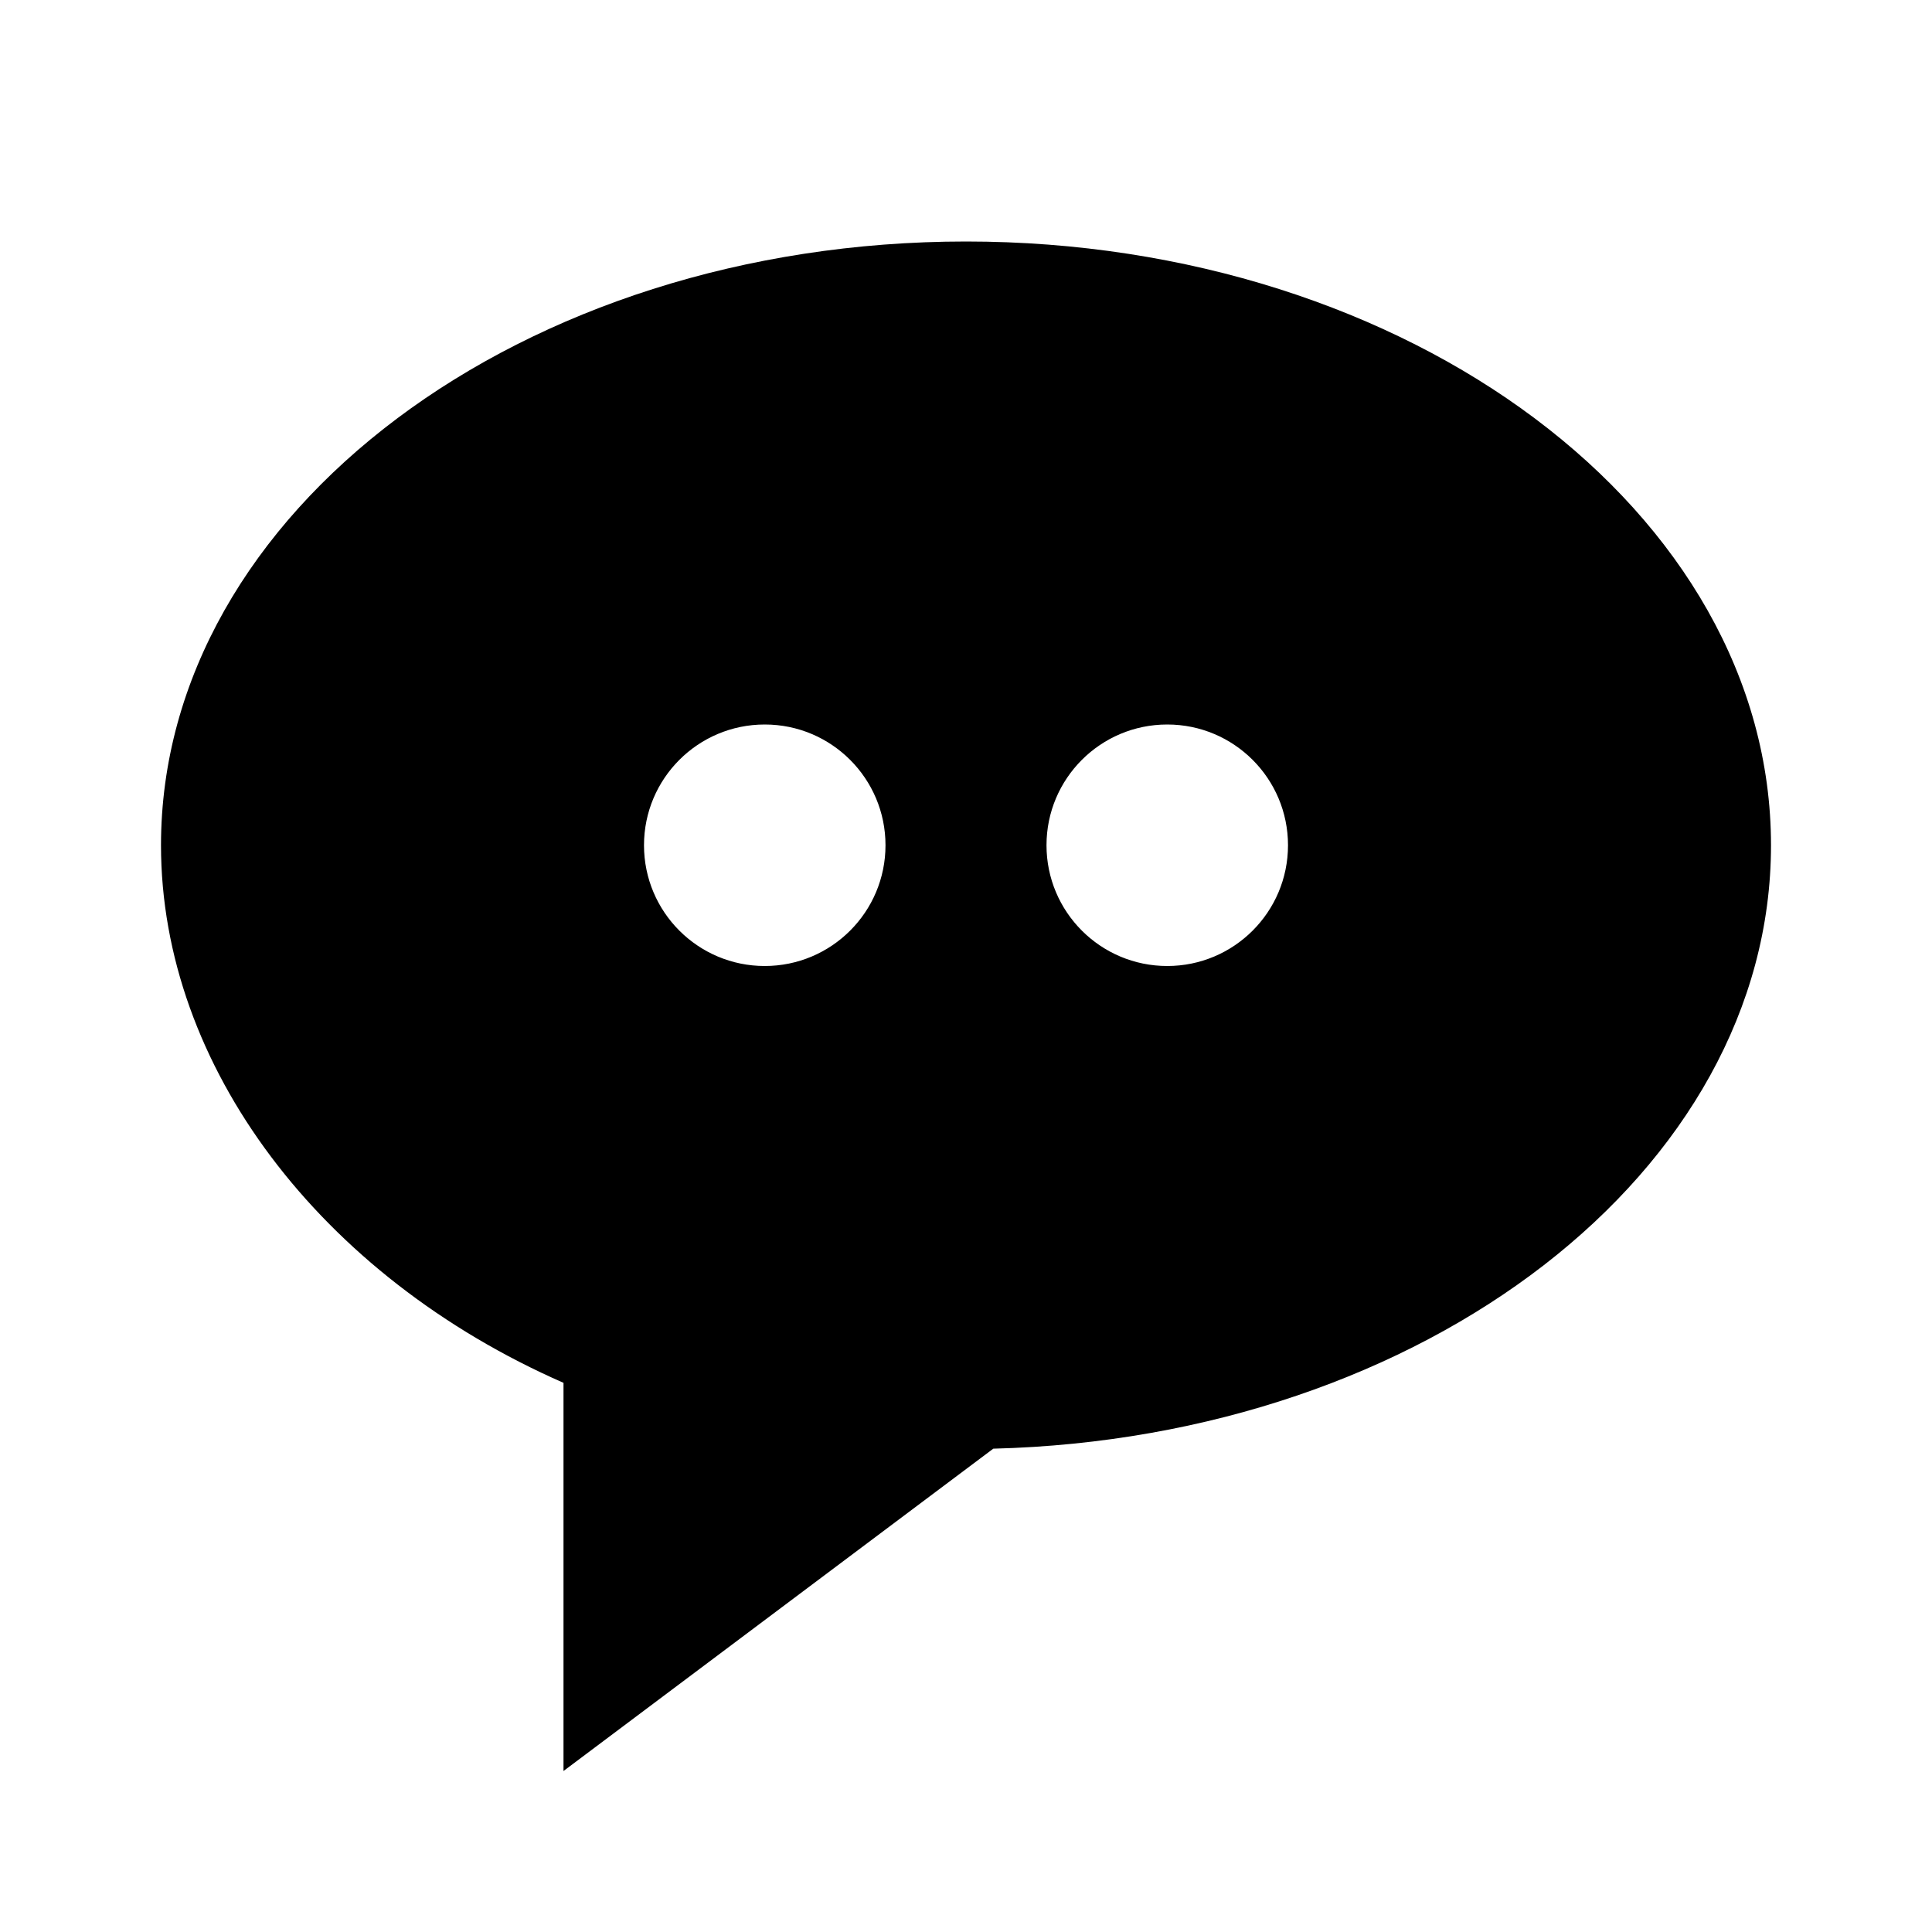
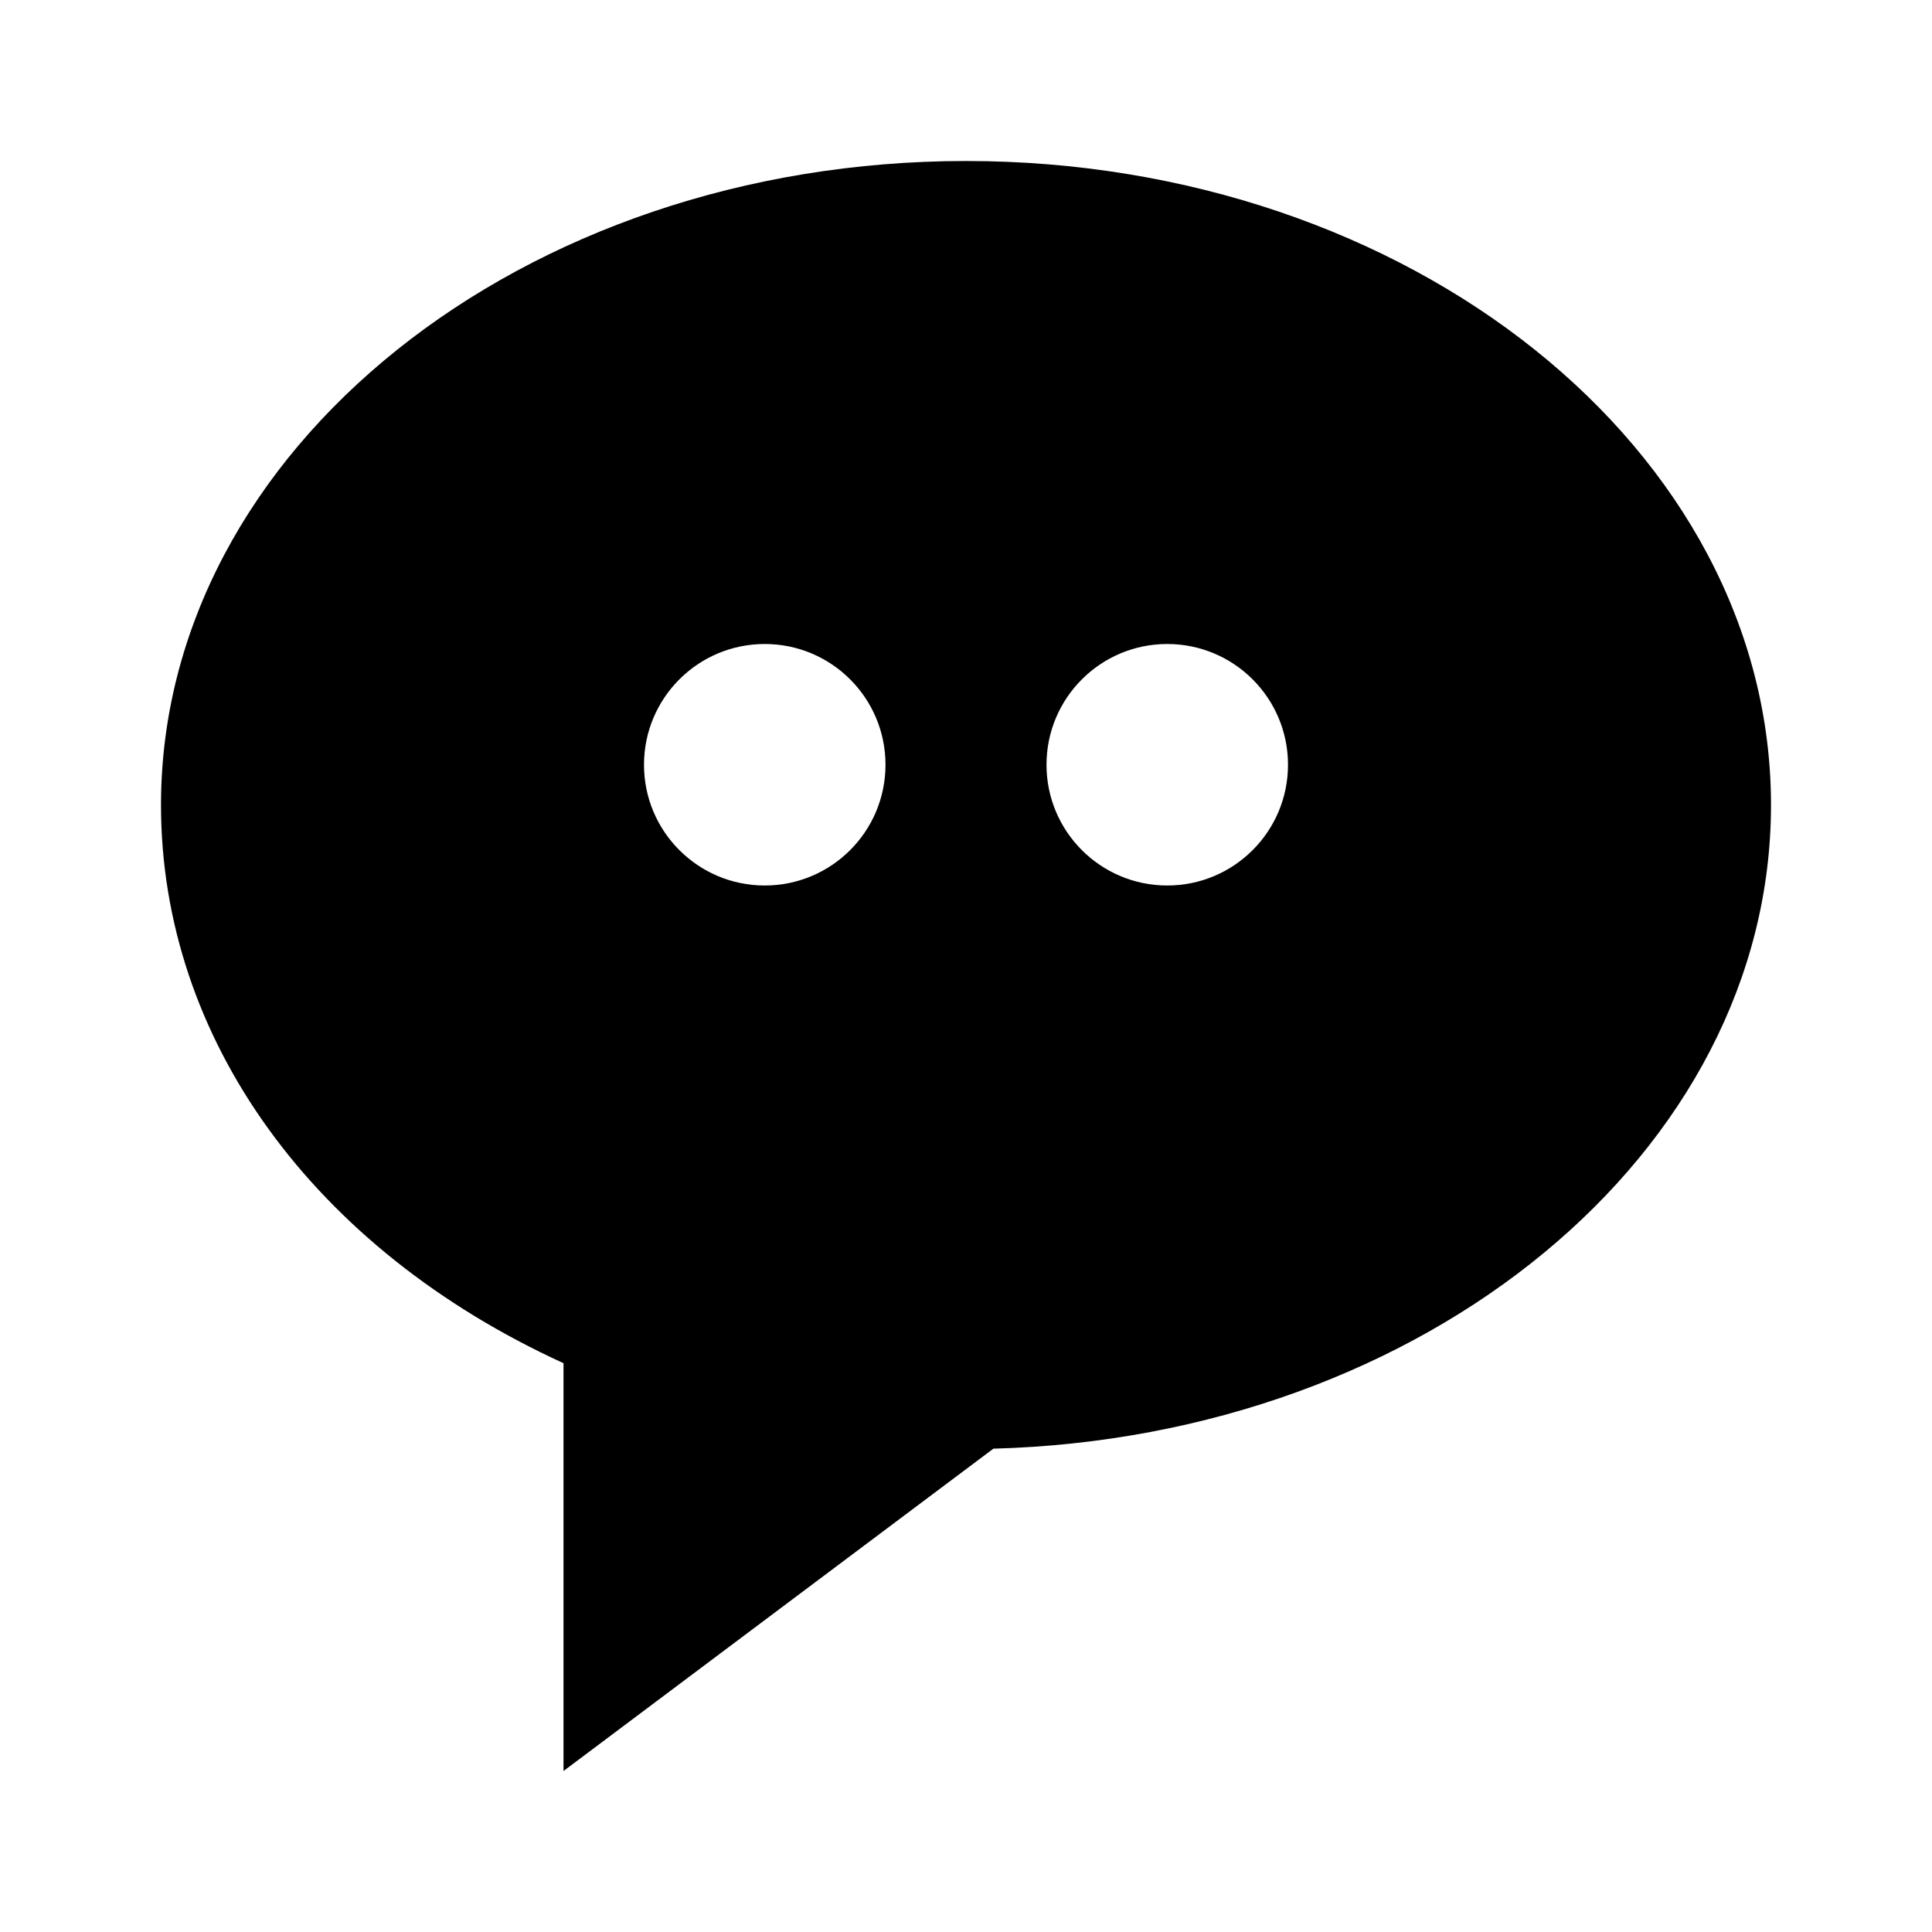
<svg xmlns="http://www.w3.org/2000/svg" width="24" height="24" viewBox="0 0 24 24">
-   <path d="M12,3C6.486,3,2,6.364,2,10.5c0,2.742,1.982,5.355,5,6.678V22l5.339-4.004C17.696,17.861,22,14.55,22,10.5 C22,6.364,17.514,3,12,3z M9.5,12C8.672,12,8,11.329,8,10.5S8.672,9,9.5,9S11,9.671,11,10.5S10.328,12,9.5,12z M14.5,12 c-0.828,0-1.5-0.671-1.5-1.5S13.672,9,14.5,9S16,9.671,16,10.5S15.328,12,14.5,12z" />
+   <path d="M12,2C6.486,2,2,5.589,2,10c0,2.908,1.897,5.516,5,6.934V22l5.34-4.004C17.697,17.852,22,14.32,22,10 C22,5.589,17.514,2,12,2z M9.5,11C8.672,11,8,10.329,8,9.5S8.672,8,9.5,8S11,8.671,11,9.5S10.328,11,9.5,11z M14.5,11 c-0.828,0-1.5-0.671-1.5-1.5S13.672,8,14.5,8S16,8.671,16,9.5S15.328,11,14.5,11z" />
</svg>
